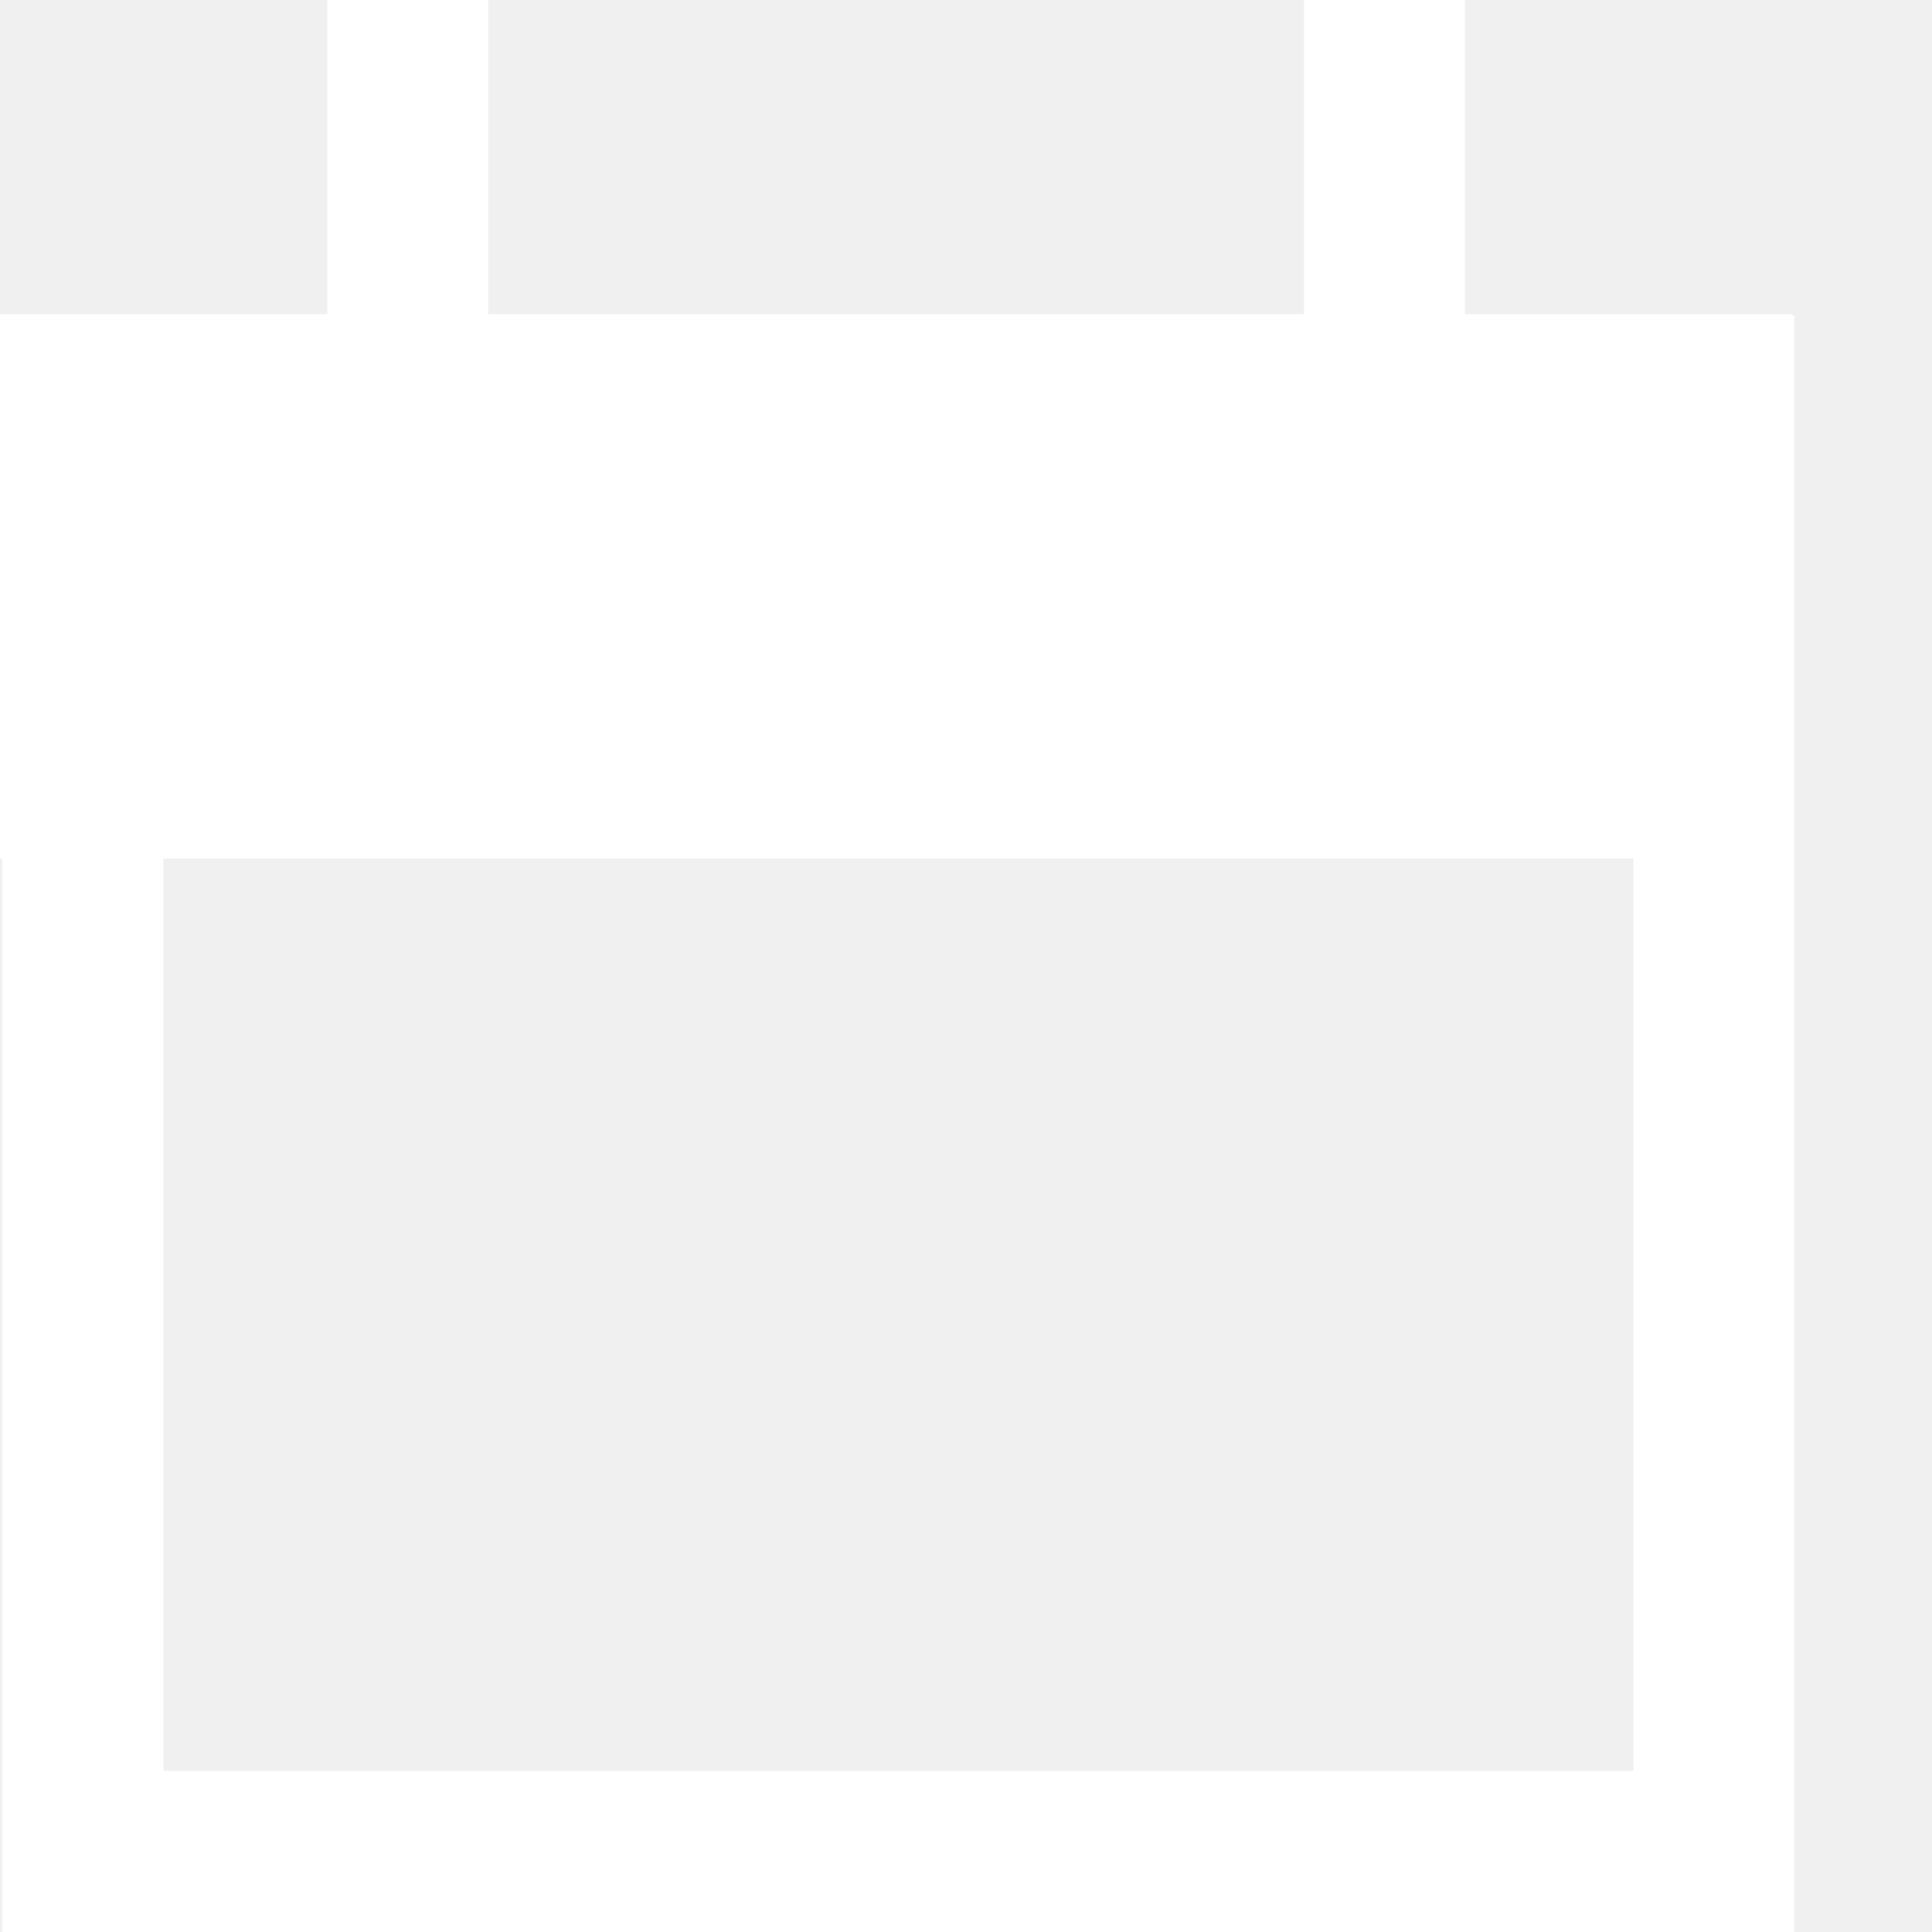
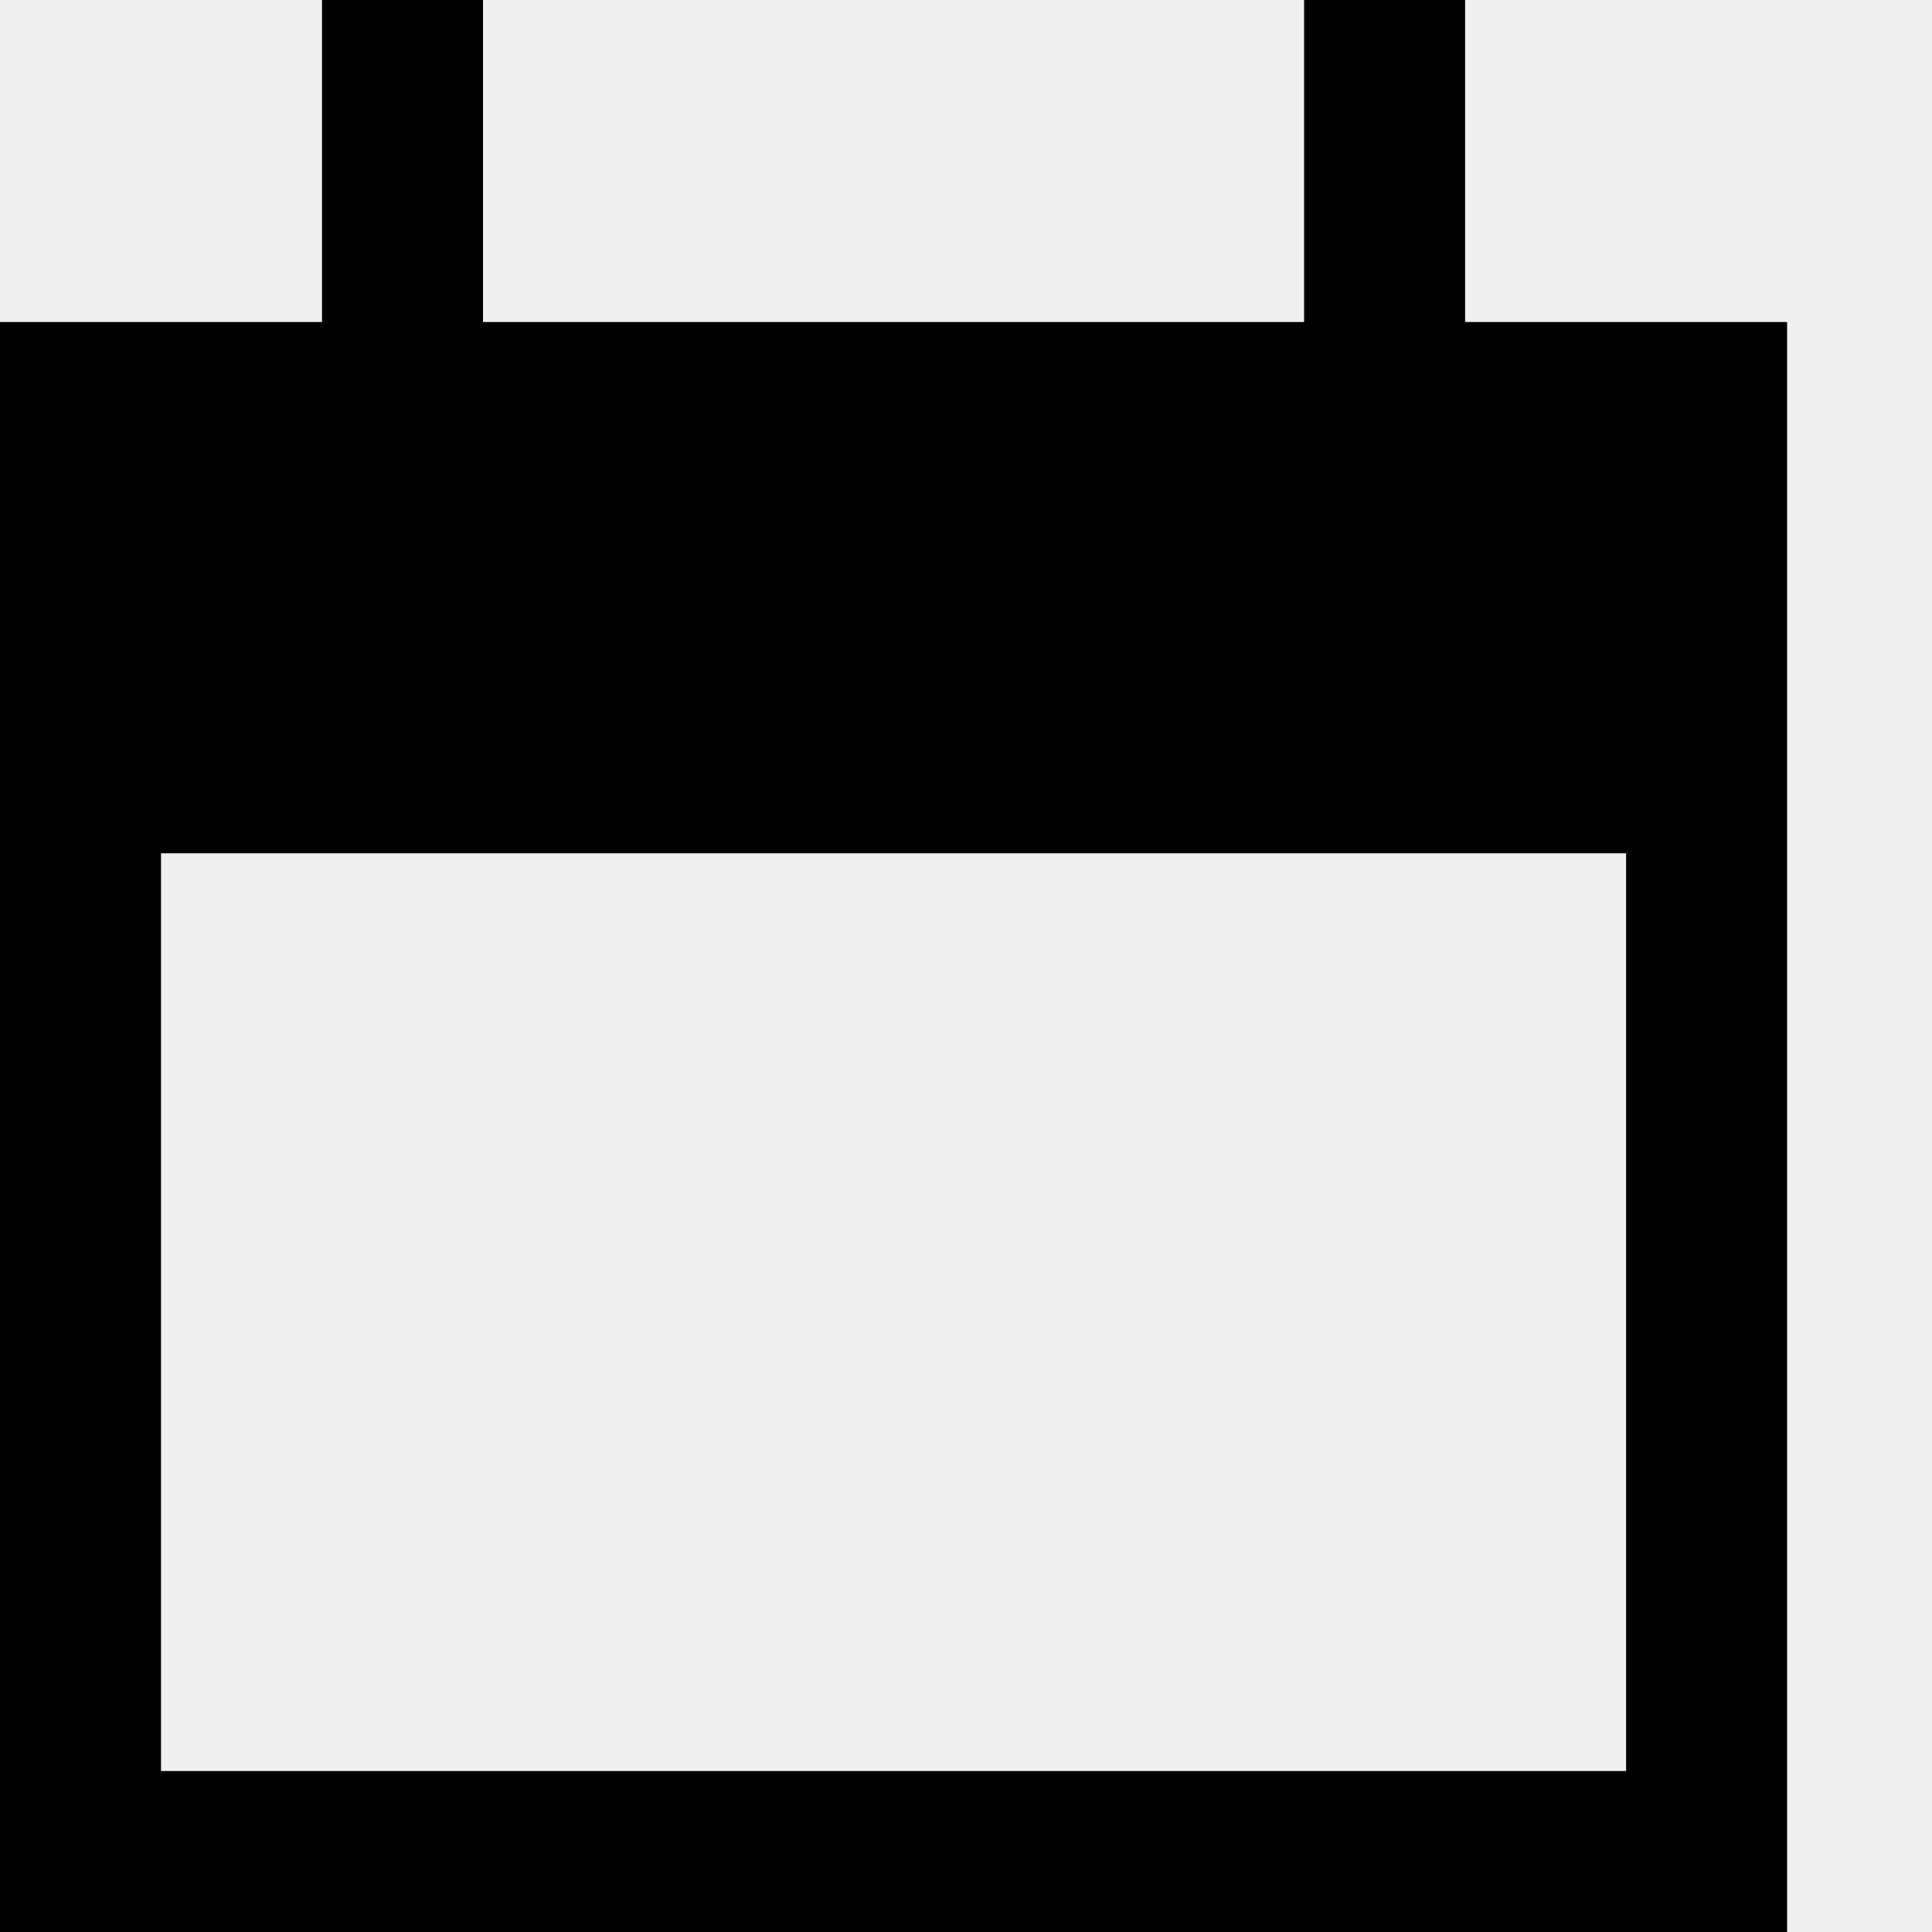
- <svg xmlns="http://www.w3.org/2000/svg" width="12px" height="12px" viewBox="0 0 12 12" version="1.1">
-   <g id="landing-page" stroke="none" stroke-width="1" fill="none" fill-rule="evenodd">
-     <g id="landing-page-desktop-1920" transform="translate(-1517, -5884)" fill="#FFFFFF">
-       <g id="Group-3" transform="translate(960, 5875)">
-         <g id="Group-7" transform="translate(0, 9)">
-           <path d="M558.015,11 L567.145,11 L567.145,5.332 L558.015,5.332 L558.015,11 Z M568.132,1.96 L568.132,1.951 L566.099,1.951 L566.099,0 L565.099,0 L565.099,1.951 L560.033,1.951 L560.033,0 L559.033,0 L559.033,1.951 L557,1.951 L557,5.332 L557.015,5.332 L557.015,12 L568.145,12 L568.145,1.96 L568.132,1.96 Z" id="Fill-4" />
-         </g>
-       </g>
-     </g>
-   </g>
+ <svg xmlns="http://www.w3.org/2000/svg" version="1.1" id="icon-todo" x="0px" y="0px" viewBox="0 0 12 12" style="enable-background:new 0 0 12 12;" xml:space="preserve">
+   <path id="_x3C_path_x3E_" d="M11.1,2L11.1,2l-2,0V0h-1v2H3V0H2v2H0v3.4h0V12h11.1L11.1,2L11.1,2z M10.1,11H1V5.3h9.1V11z" />
</svg>
